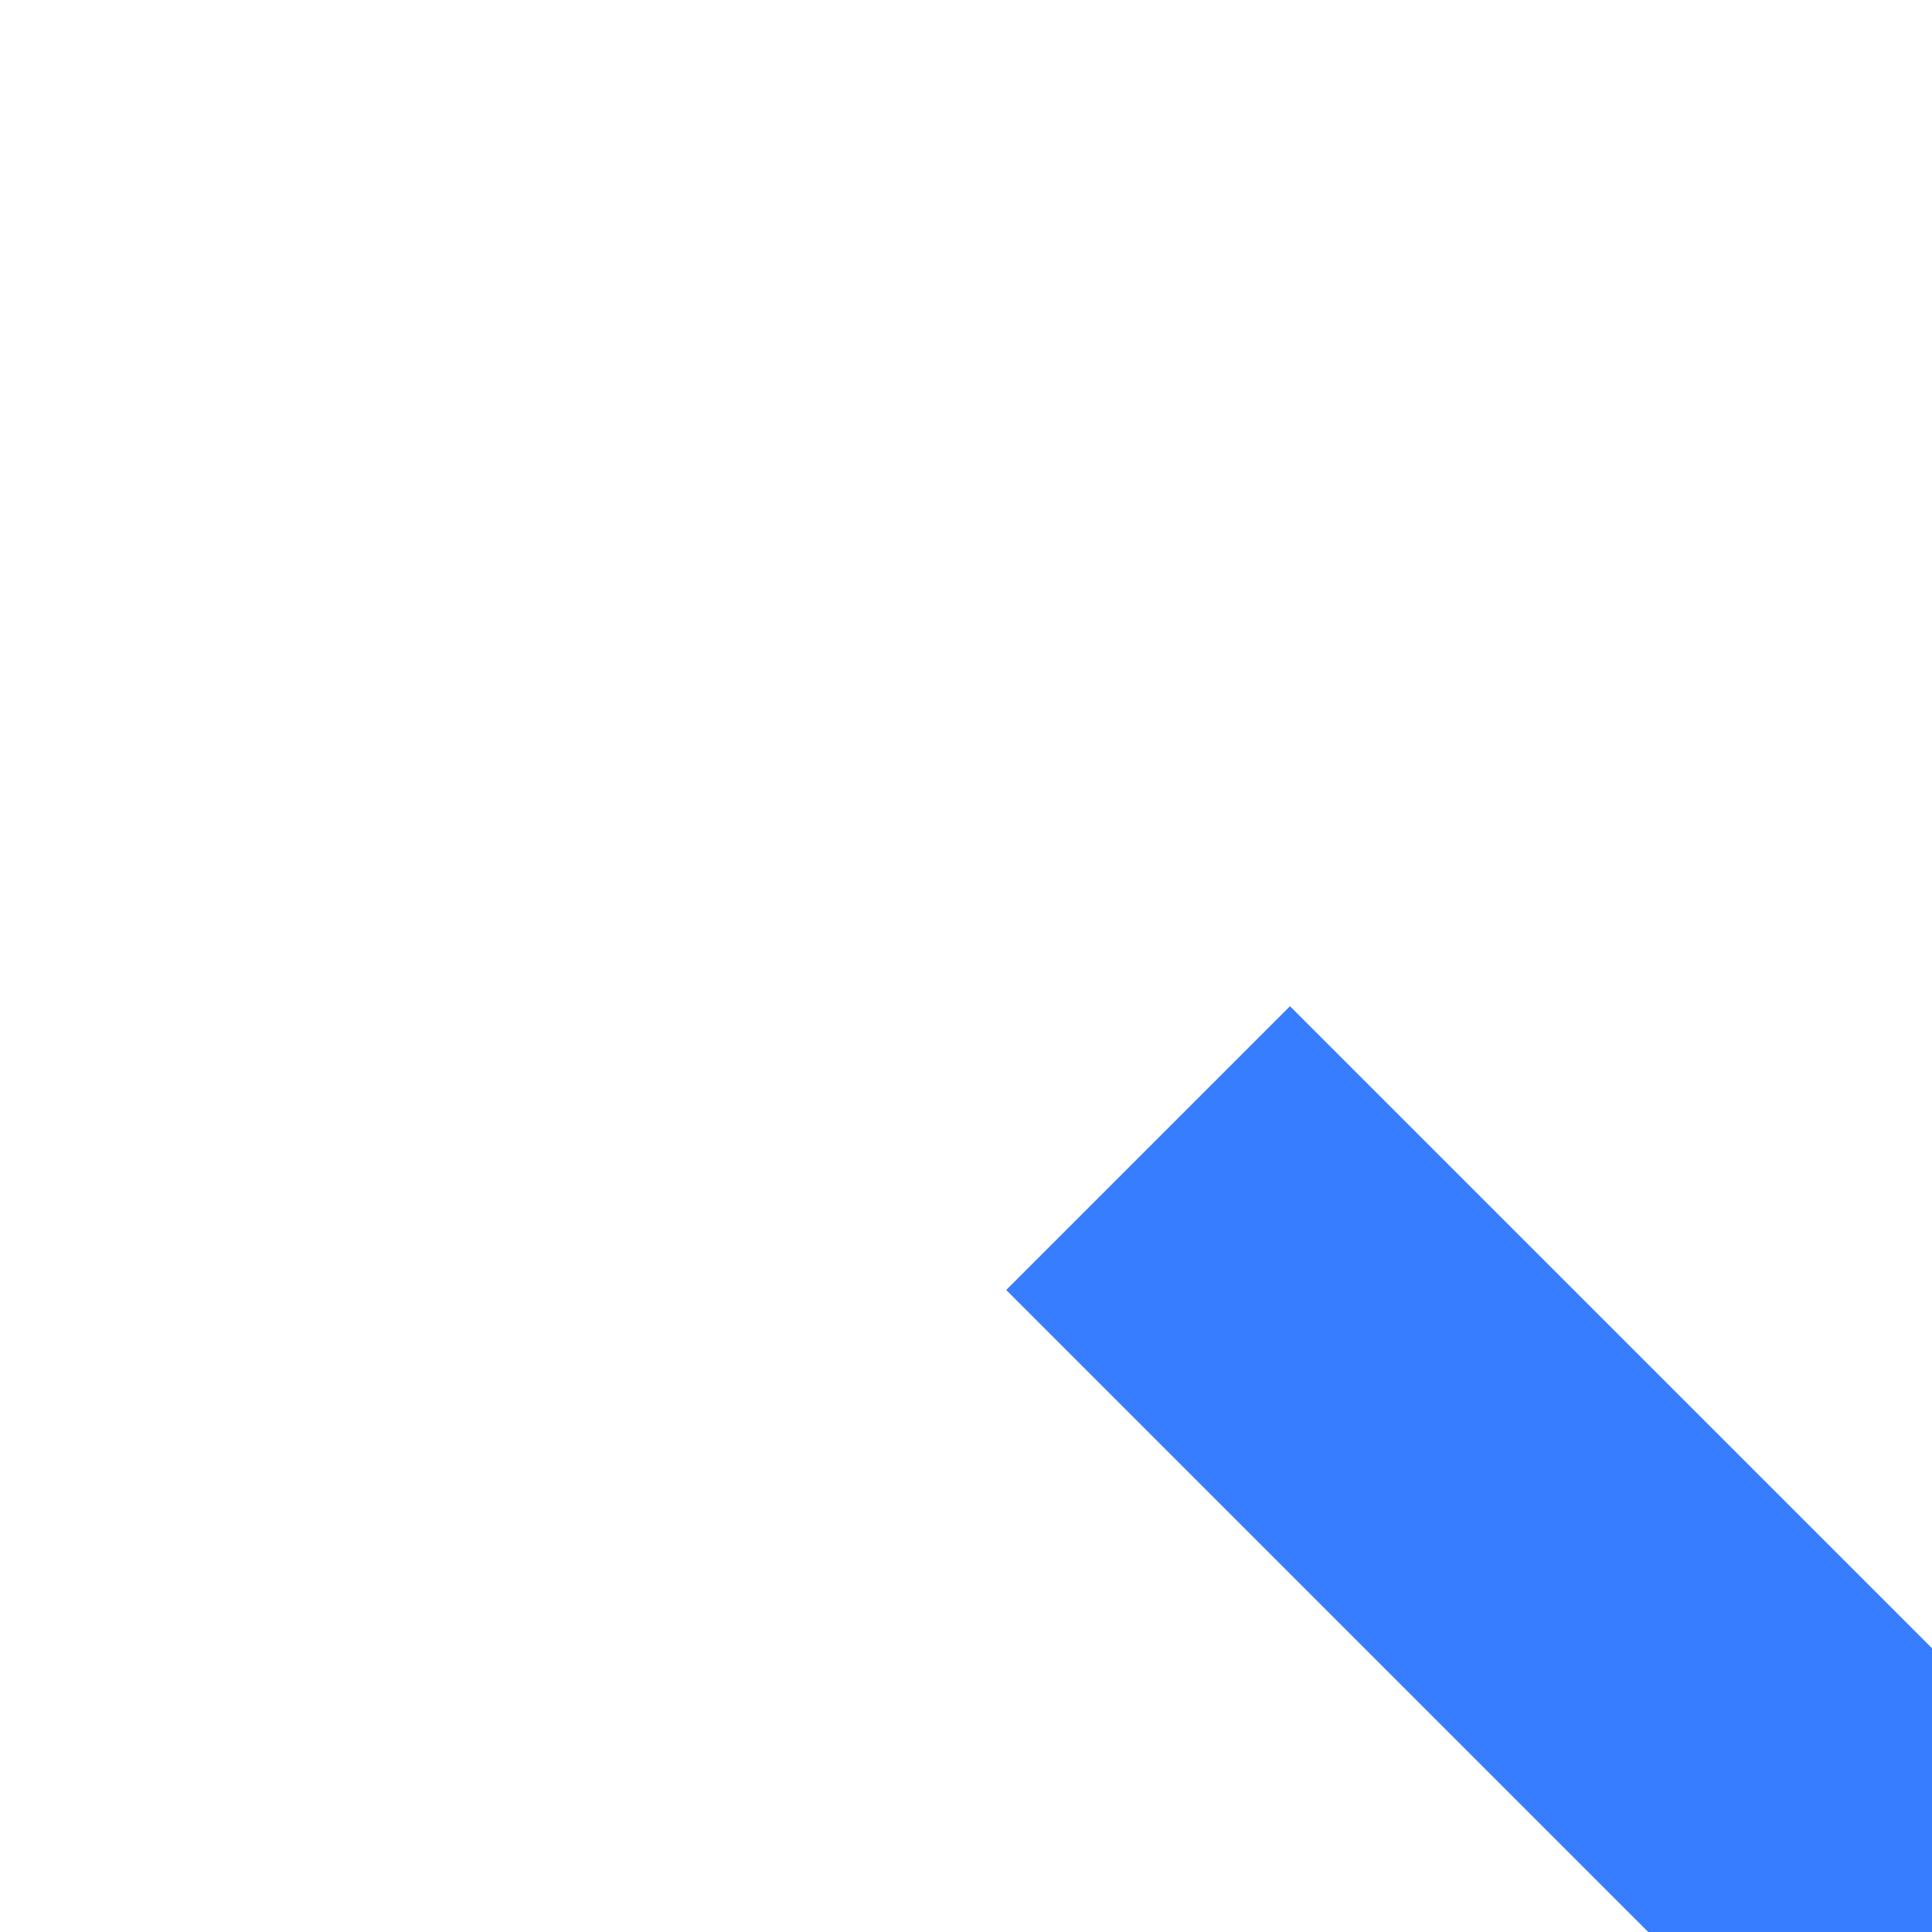
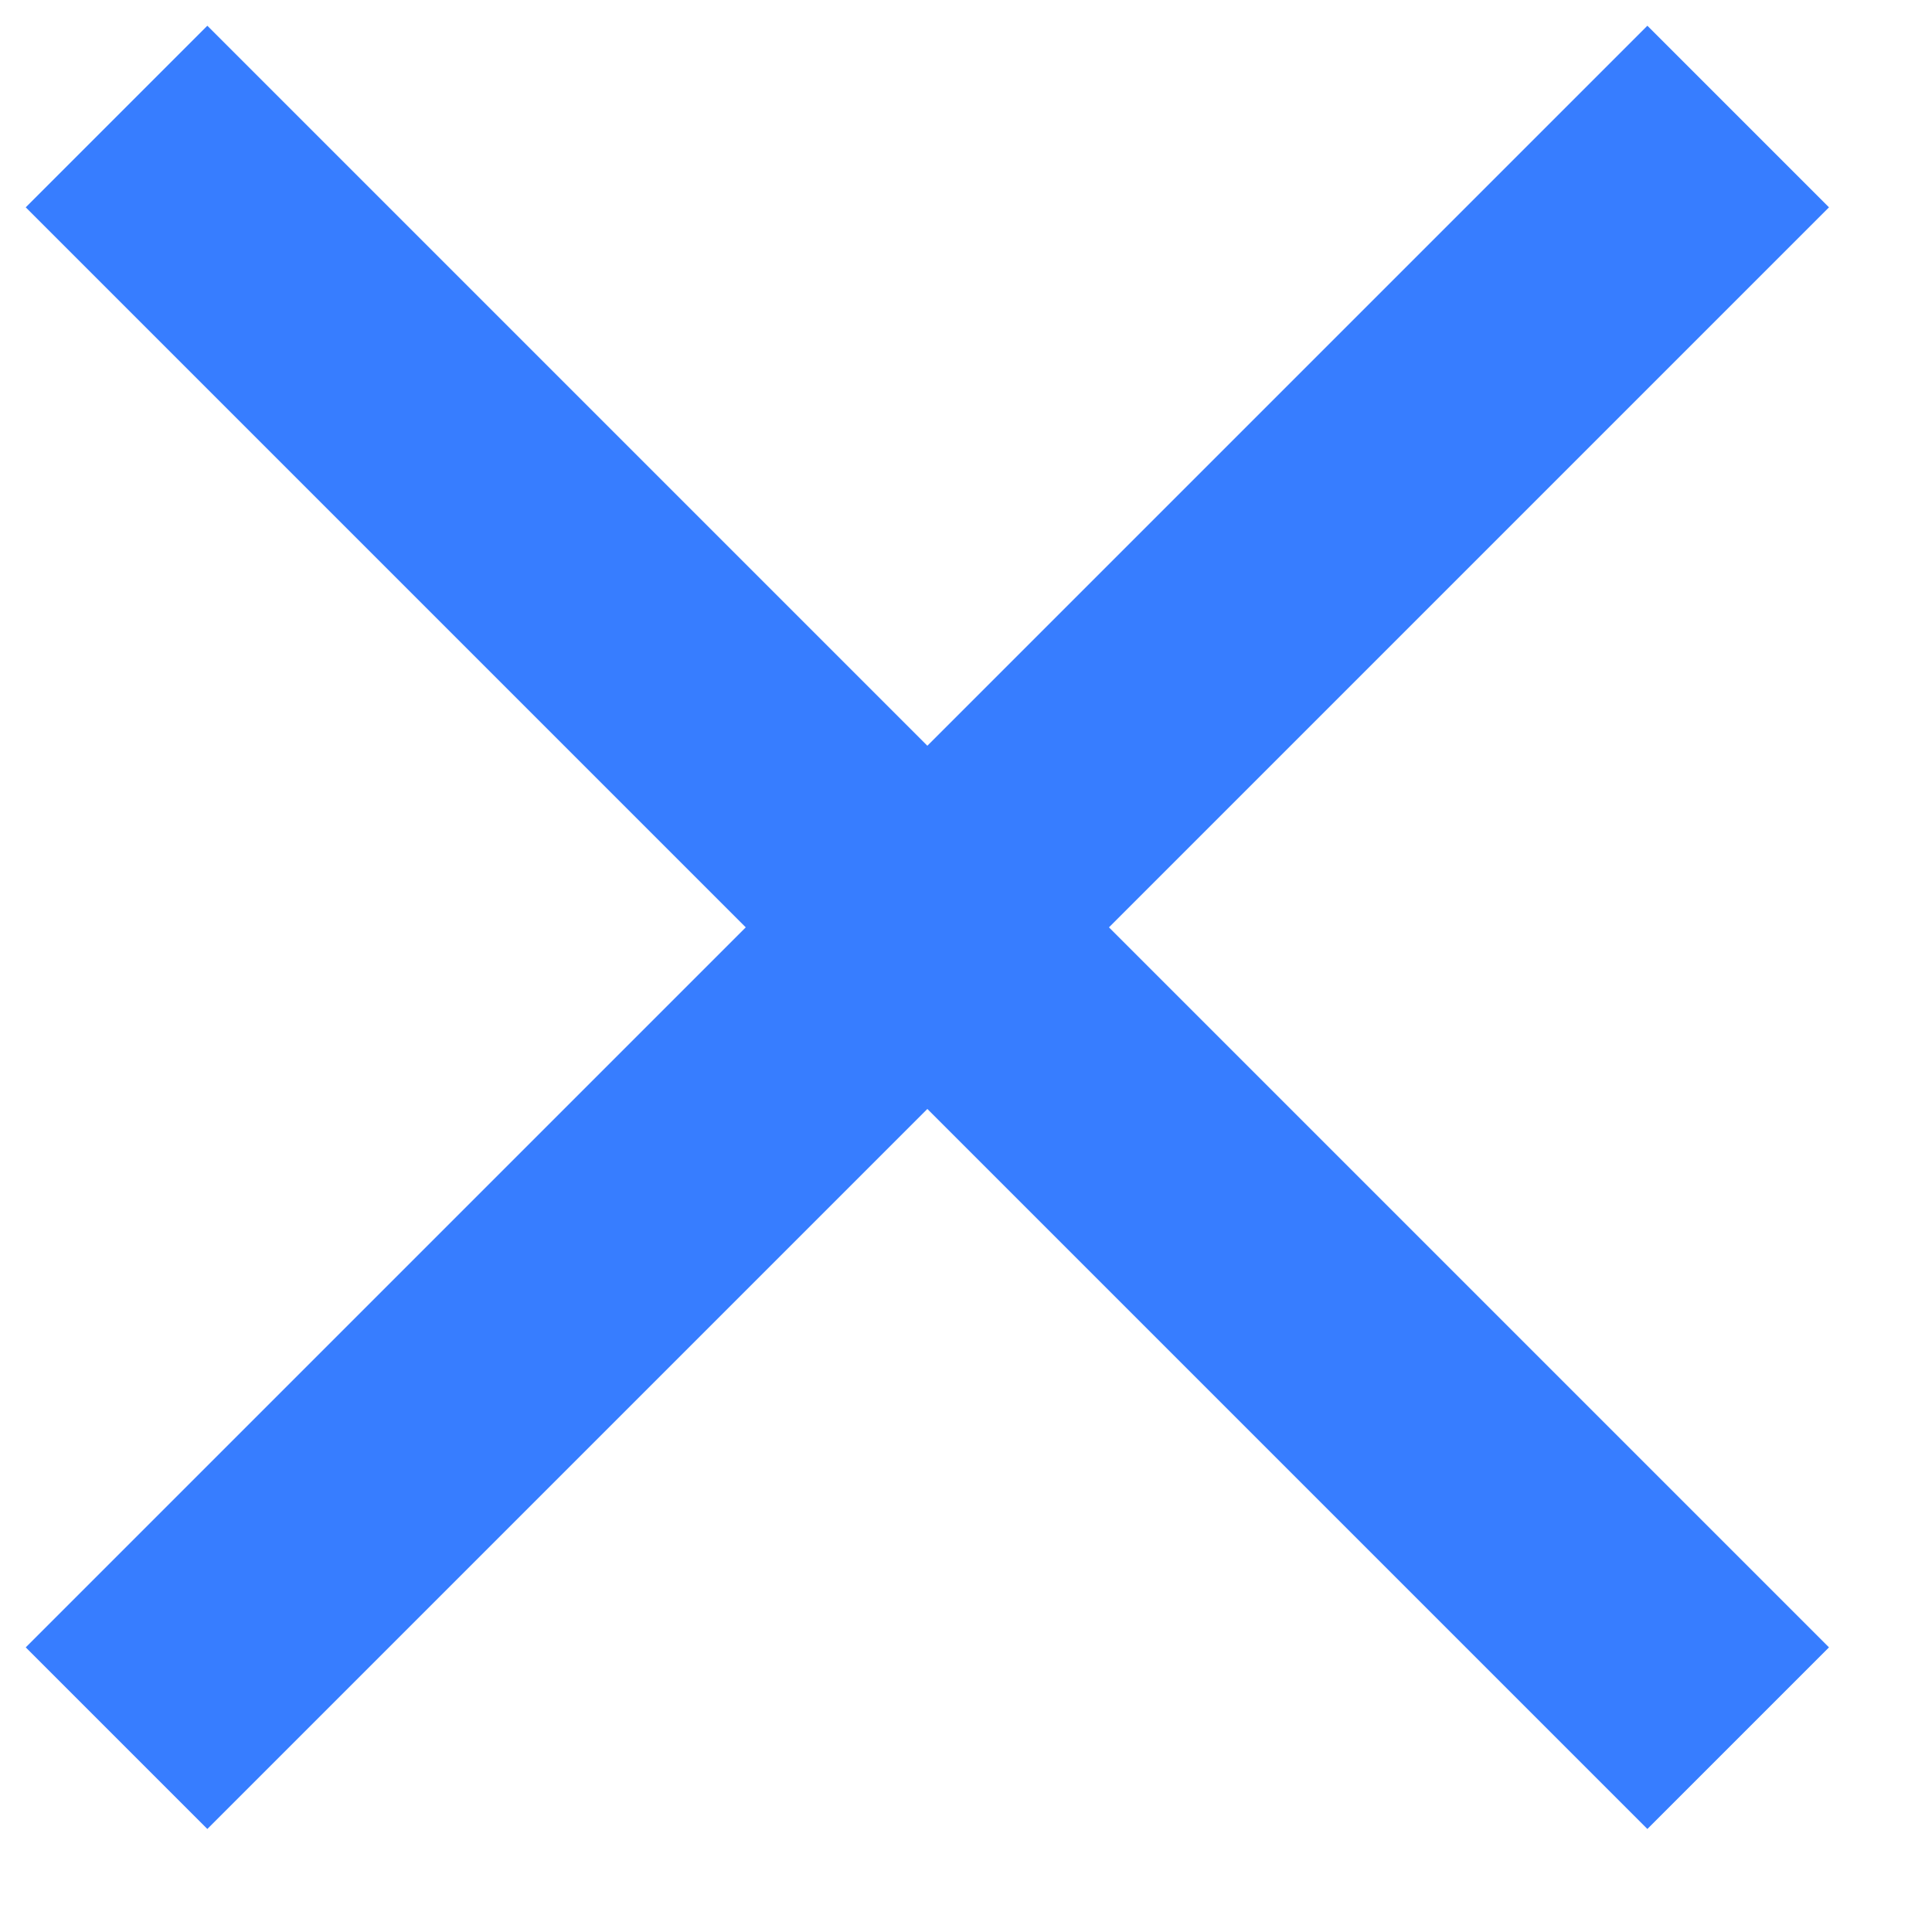
- <svg xmlns="http://www.w3.org/2000/svg" id="full" width="16" height="16" viewBox="0 0 16 16" fill="none">
+ <svg xmlns="http://www.w3.org/2000/svg" id="full" width="16" height="16" viewBox="8 8 25 25" fill="none">
  <path d="M31.667 10.683L29.317 8.333L20 17.65L10.683 8.333L8.333 10.683L17.65 20L8.333 29.317L10.683 31.667L20 22.35L29.317 31.667L31.667 29.317L22.35 20L31.667 10.683Z" fill="#377DFF" />
</svg>
